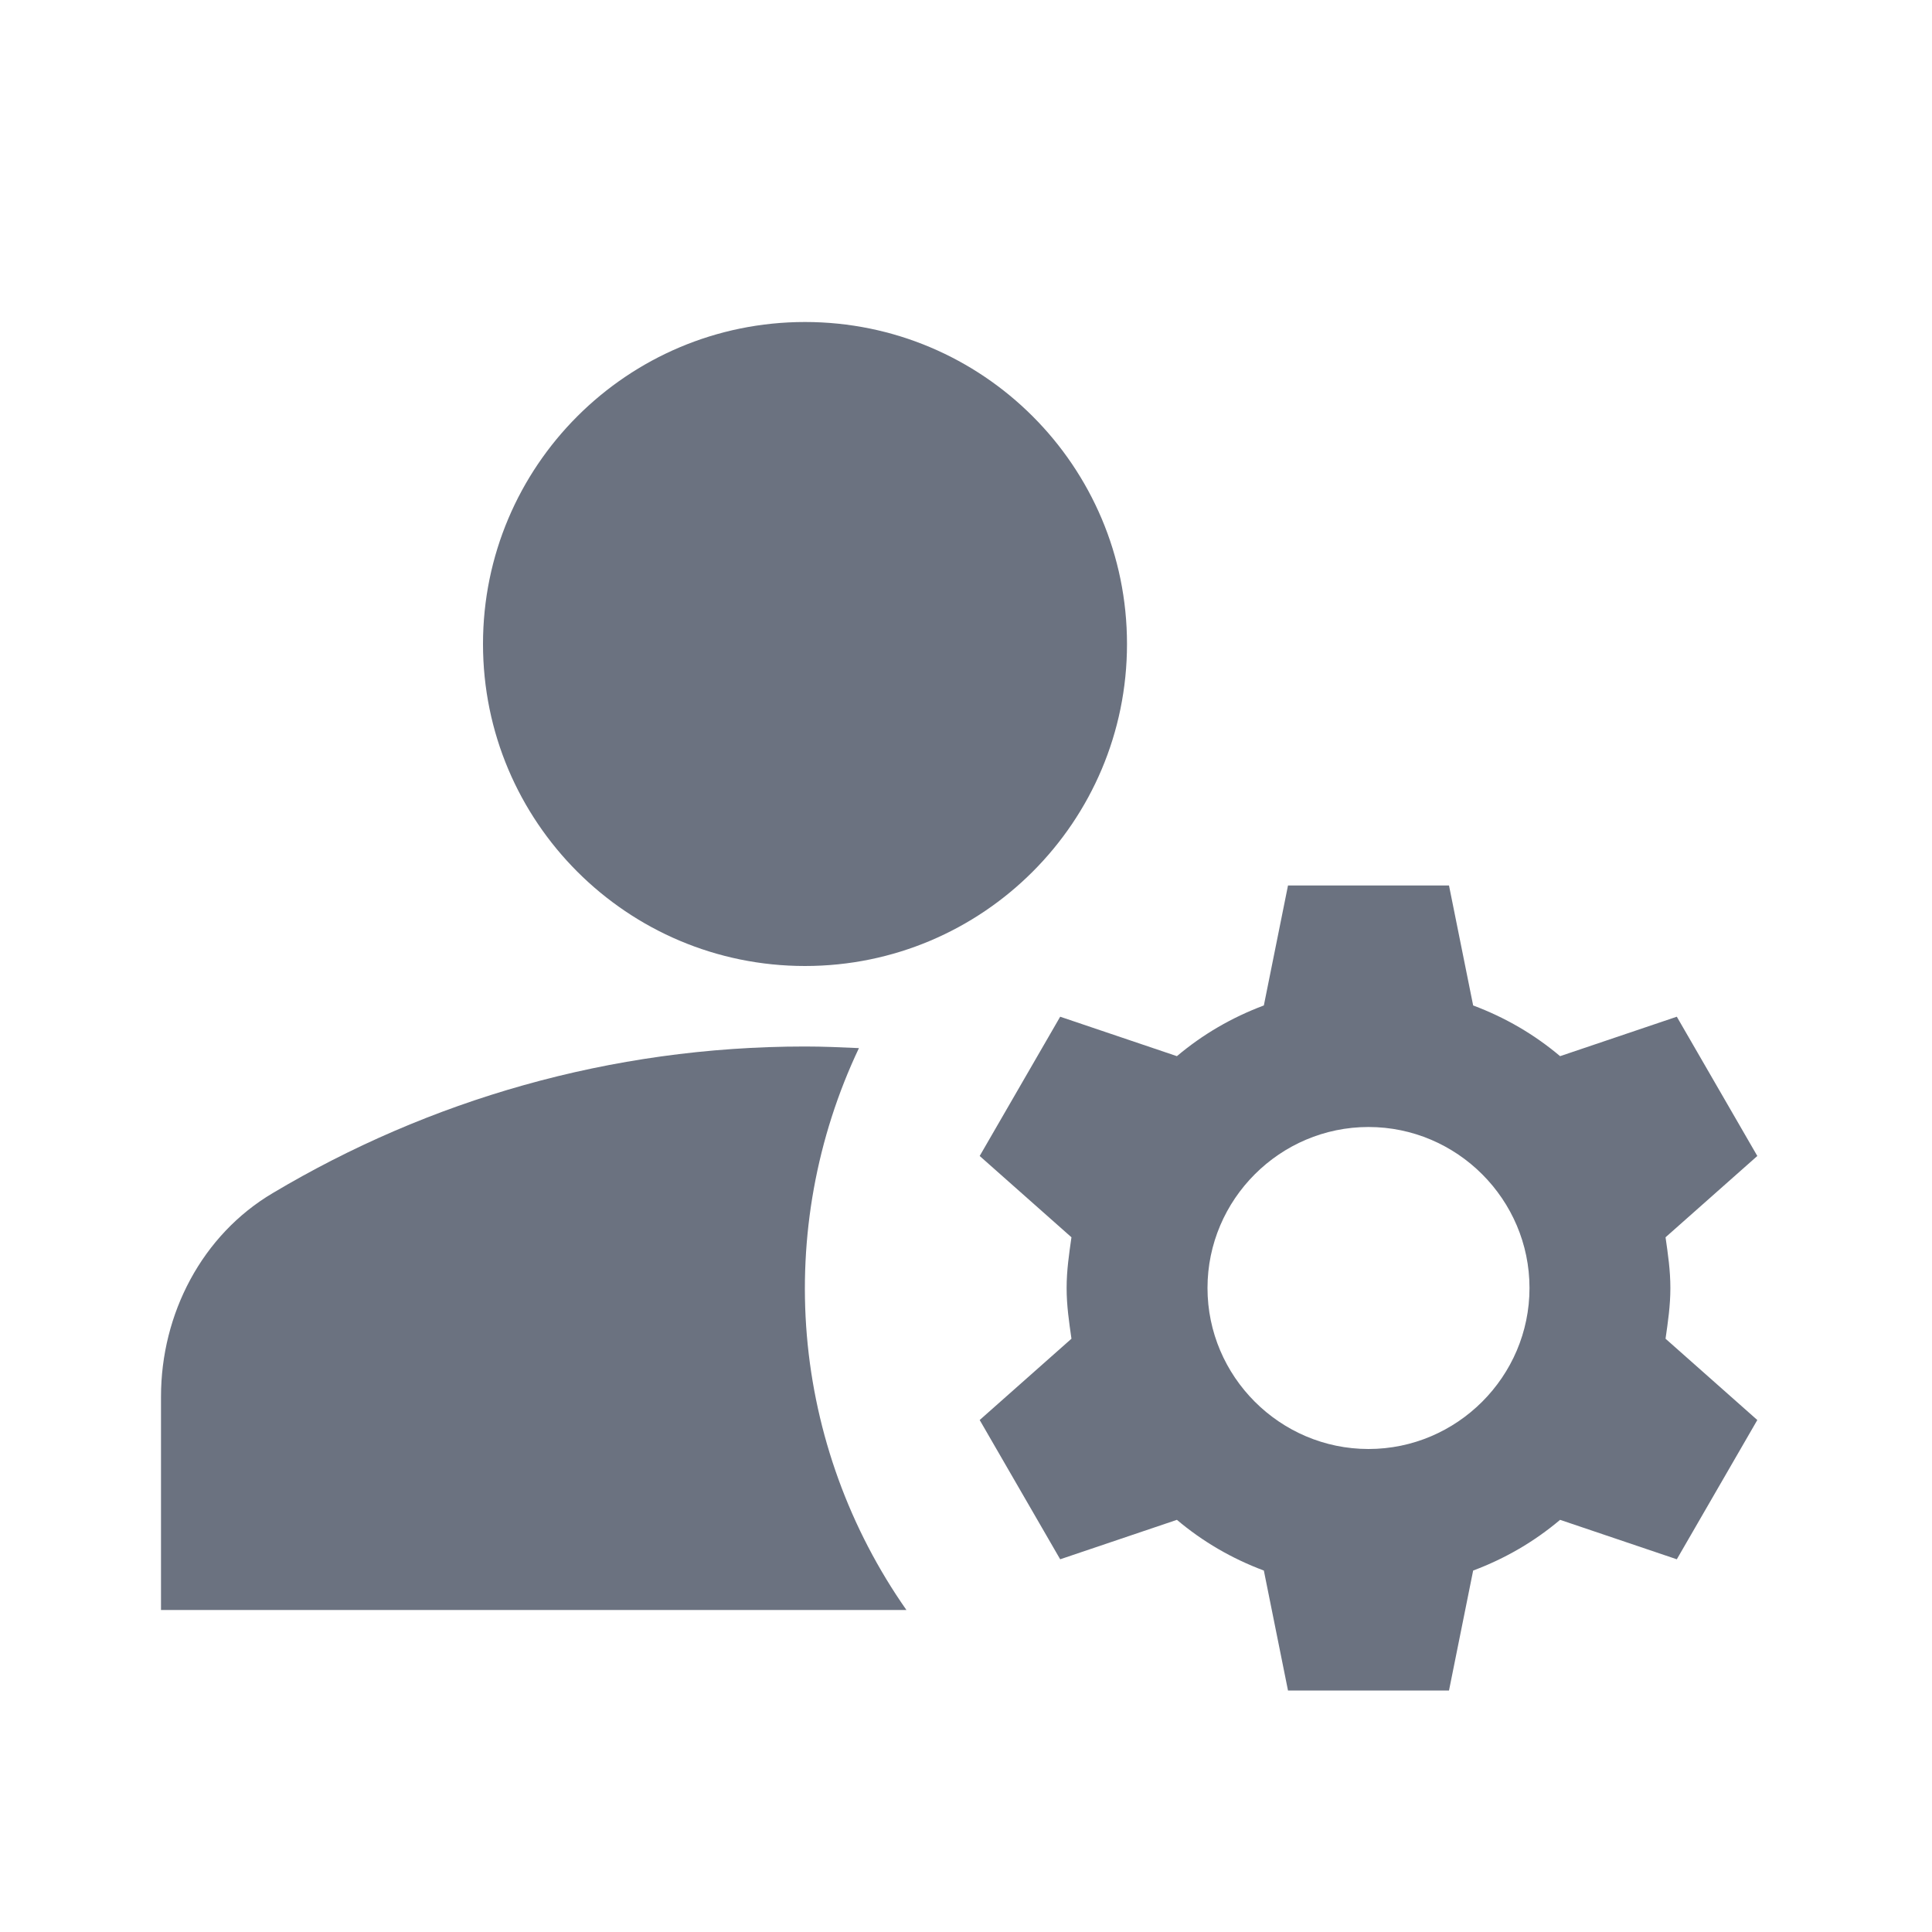
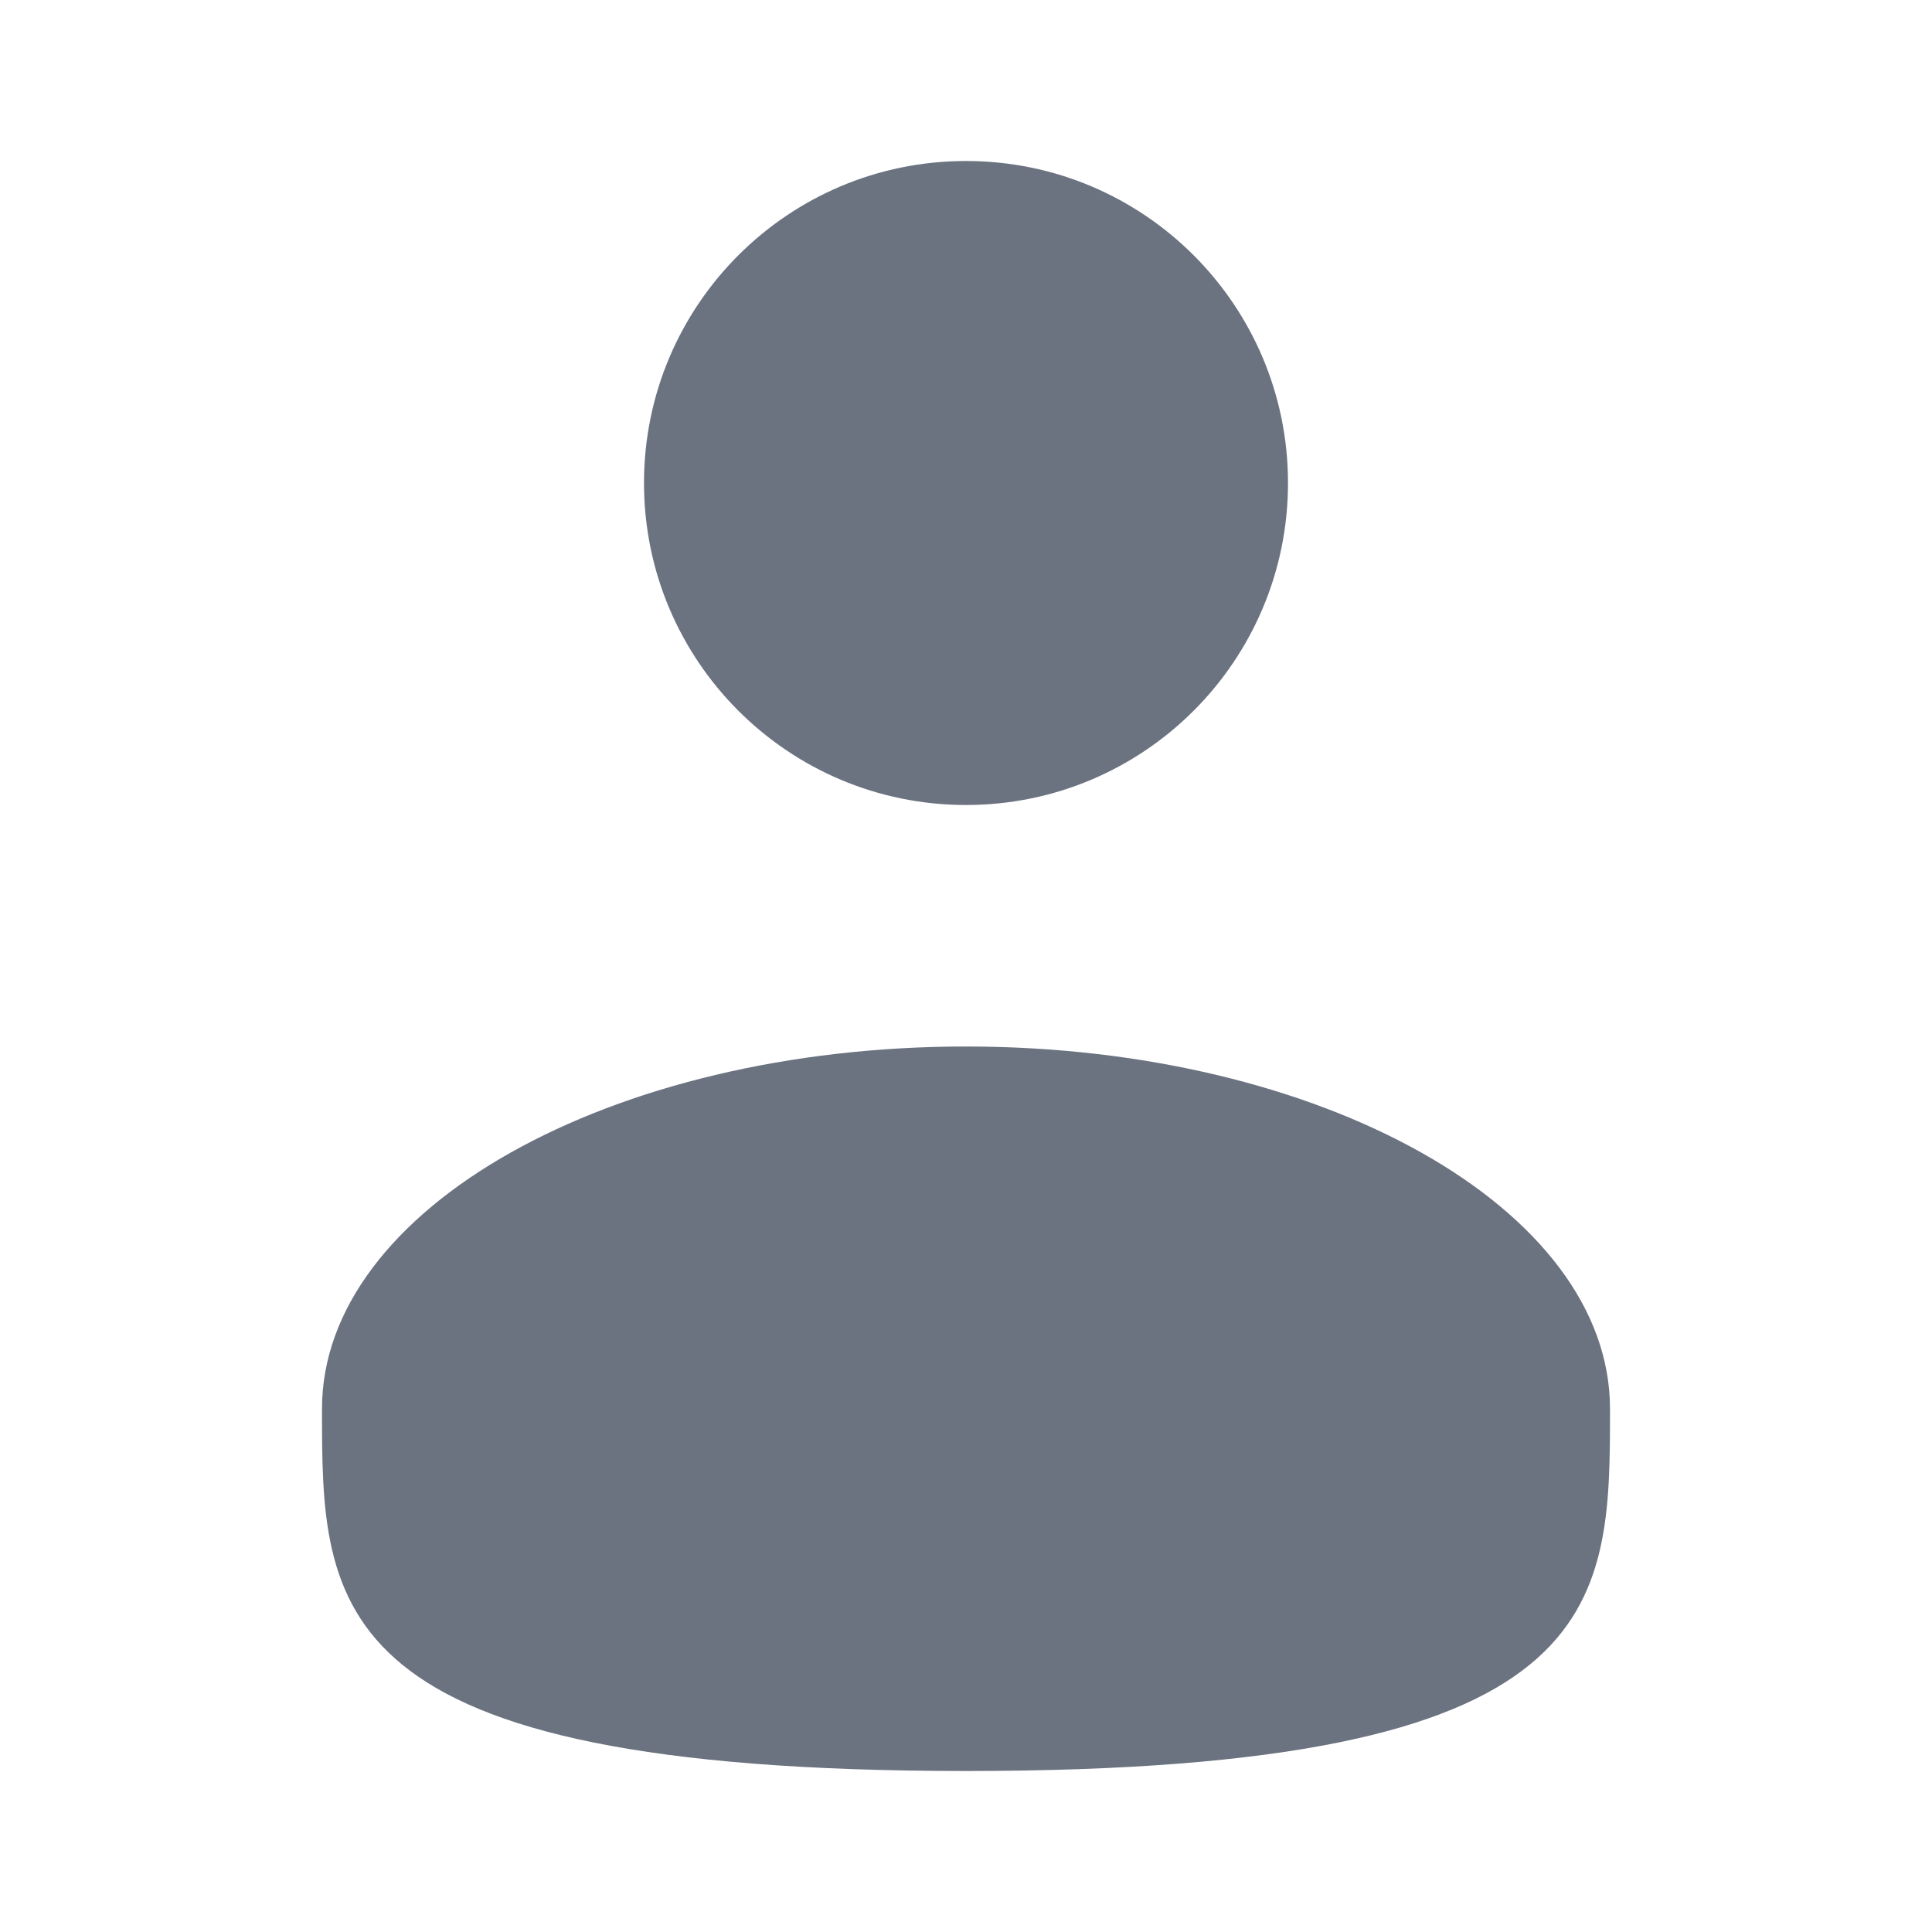
- <svg xmlns="http://www.w3.org/2000/svg" width="24" height="24" viewBox="0 0 24 24" fill="none">
-   <path d="M10.67 13.02C10.45 13.01 10.23 13 10 13C7.58 13 5.32 13.67 3.39 14.82C2.51 15.34 2 16.32 2 17.35V20H11.26C10.554 18.992 10.127 17.816 10.023 16.59C9.92 15.364 10.143 14.132 10.67 13.02Z" fill="#6B7280" />
-   <path d="M10 12C12.209 12 14 10.209 14 8C14 5.791 12.209 4 10 4C7.791 4 6 5.791 6 8C6 10.209 7.791 12 10 12Z" fill="#6B7280" />
-   <path d="M20.75 16C20.75 15.78 20.72 15.58 20.69 15.37L21.83 14.36L20.83 12.63L19.38 13.12C19.06 12.85 18.7 12.64 18.3 12.49L18 11H16L15.7 12.49C15.3 12.64 14.94 12.85 14.62 13.12L13.17 12.63L12.17 14.36L13.31 15.37C13.28 15.58 13.25 15.78 13.25 16C13.25 16.22 13.28 16.42 13.31 16.63L12.17 17.64L13.17 19.37L14.62 18.88C14.94 19.15 15.3 19.36 15.7 19.51L16 21H18L18.3 19.51C18.7 19.36 19.06 19.15 19.38 18.88L20.83 19.37L21.83 17.64L20.69 16.63C20.72 16.42 20.75 16.22 20.75 16ZM17 18C15.9 18 15 17.1 15 16C15 14.9 15.9 14 17 14C18.1 14 19 14.9 19 16C19 17.1 18.1 18 17 18Z" fill="#6B7280" />
+ <svg xmlns="http://www.w3.org/2000/svg" width="800px" height="800px" viewBox="0 0 24 24" fill="none">
+   <g id="SVGRepo_bgCarrier" stroke-width="0" />
+   <g id="SVGRepo_tracerCarrier" stroke-linecap="round" stroke-linejoin="round" />
+   <g id="SVGRepo_iconCarrier">
+     <circle cx="12" cy="6" r="4" fill="#6B7280" />
+     <path d="M20 17.5C20 19.985 20 22 12 22C4 22 4 19.985 4 17.5C4 15.015 7.582 13 12 13C16.418 13 20 15.015 20 17.5Z" fill="#6B7280" />
+   </g>
</svg>
